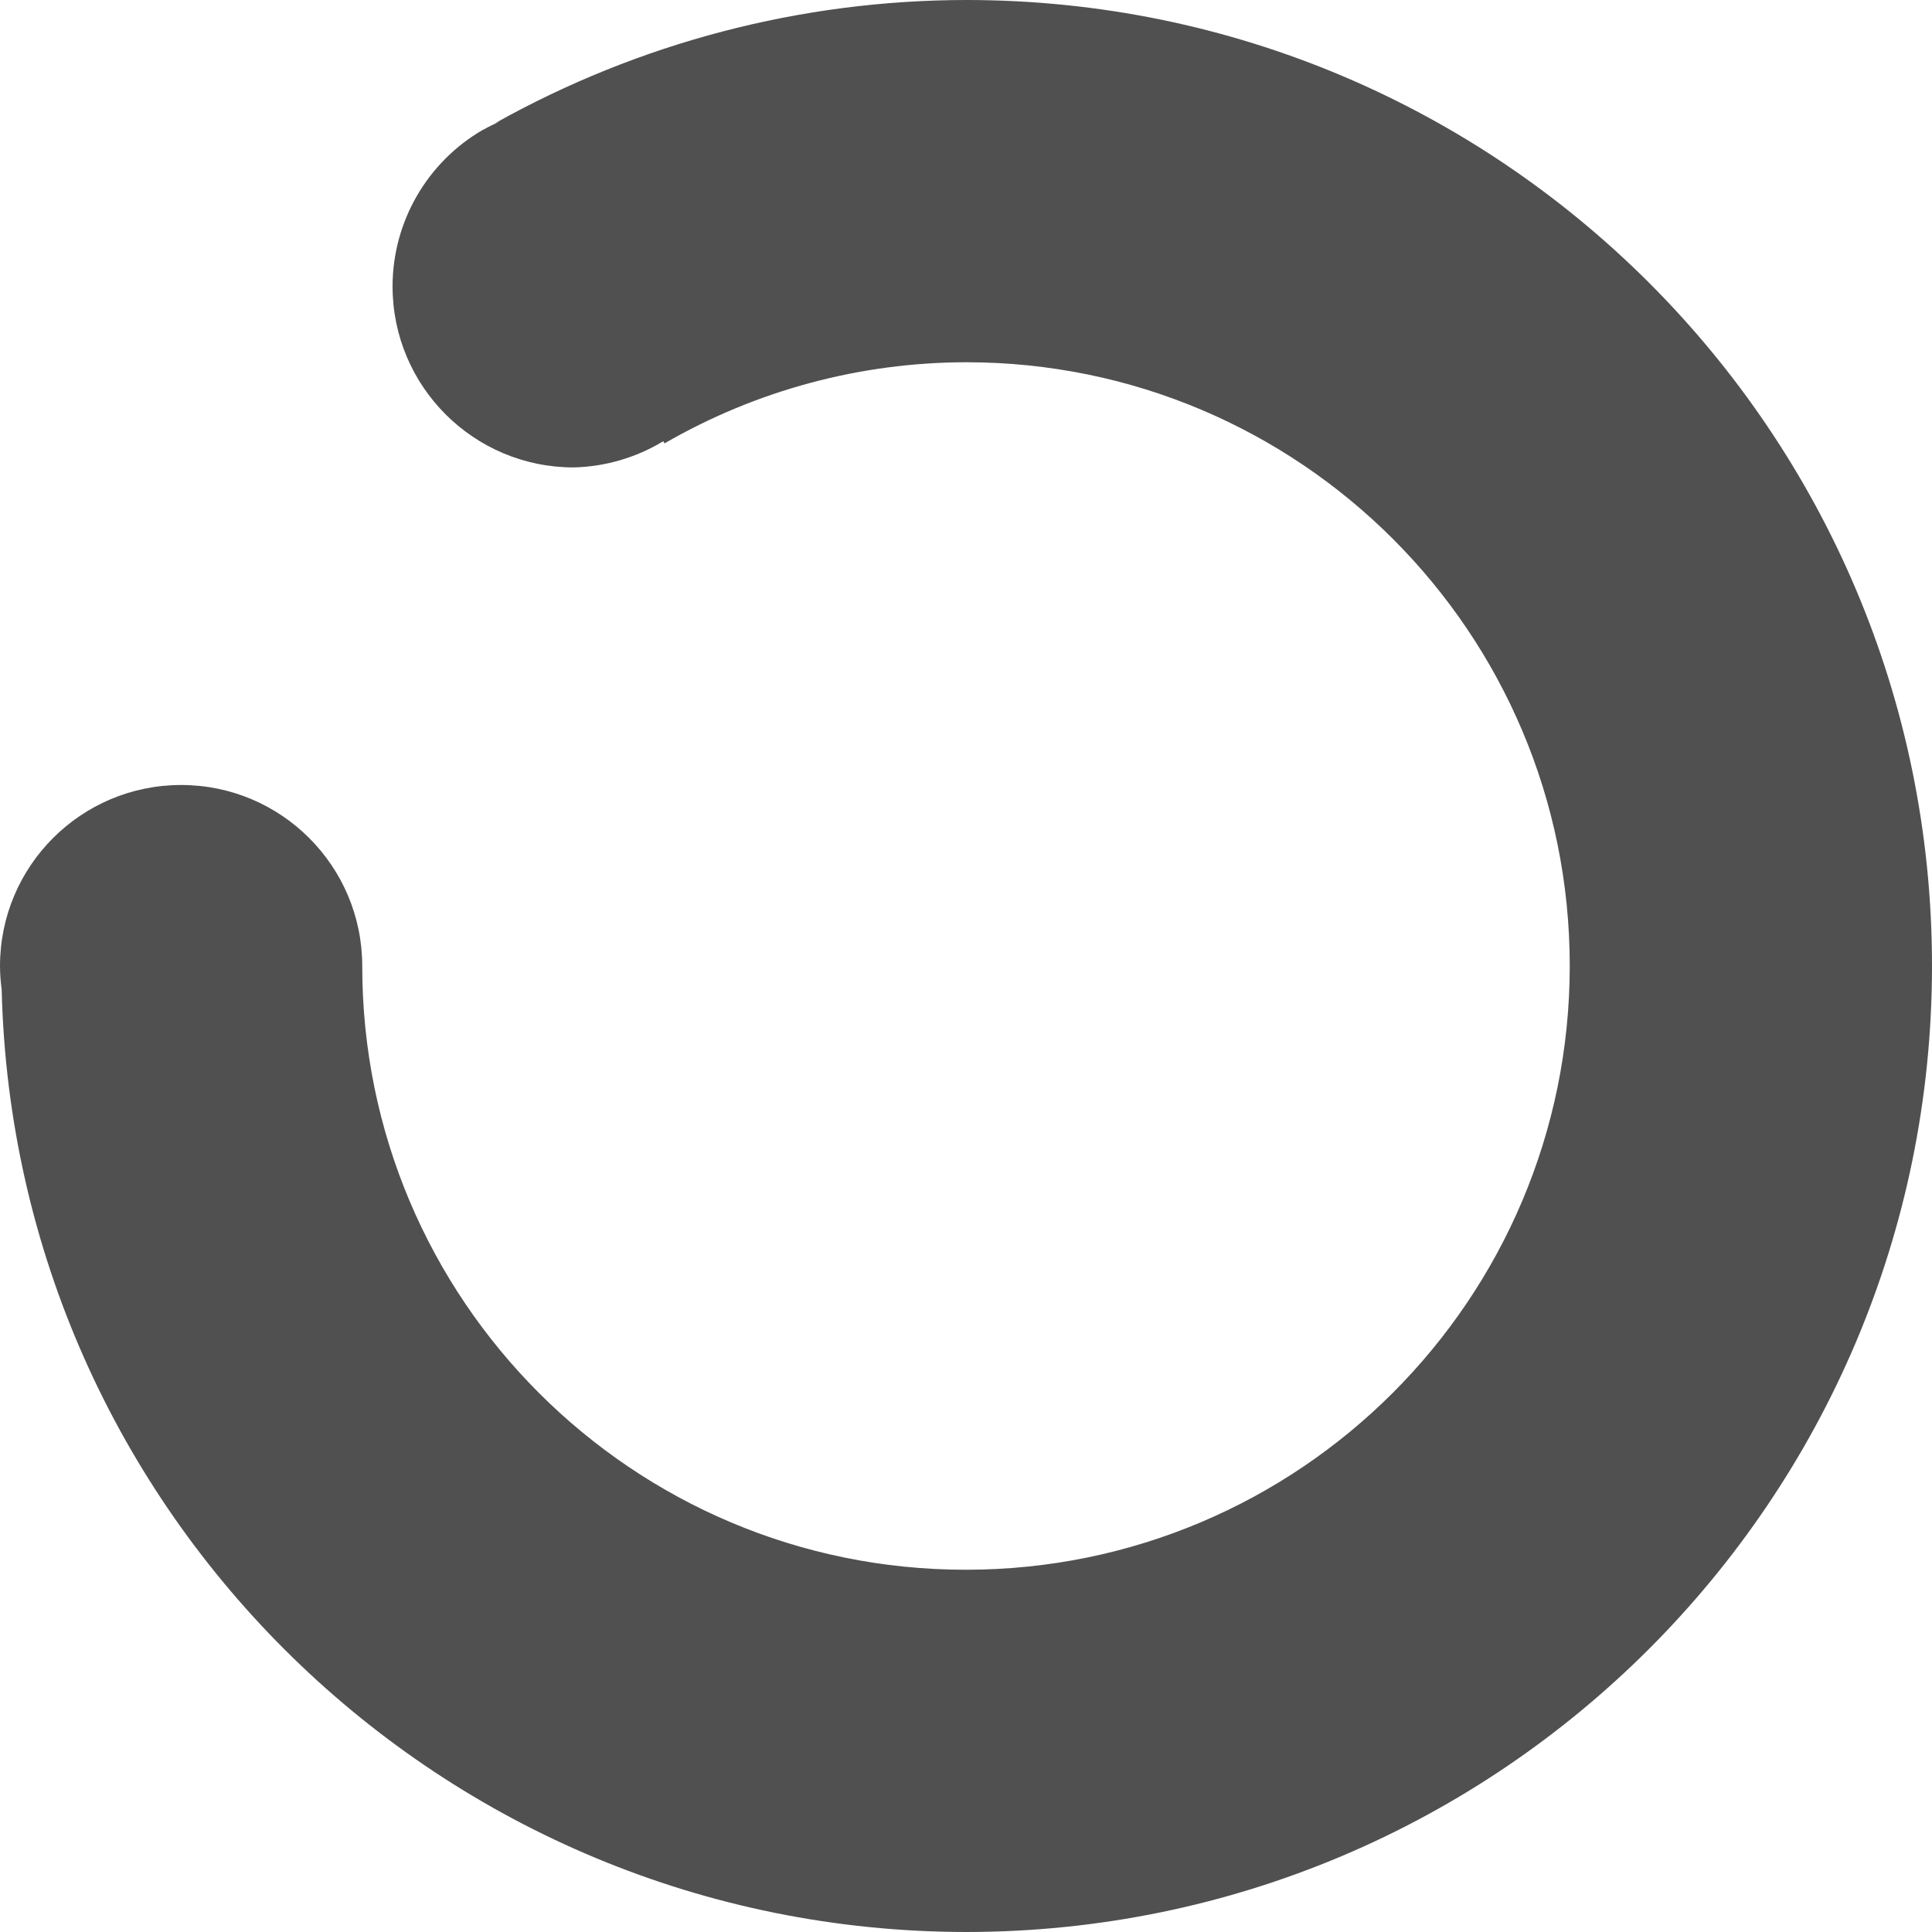
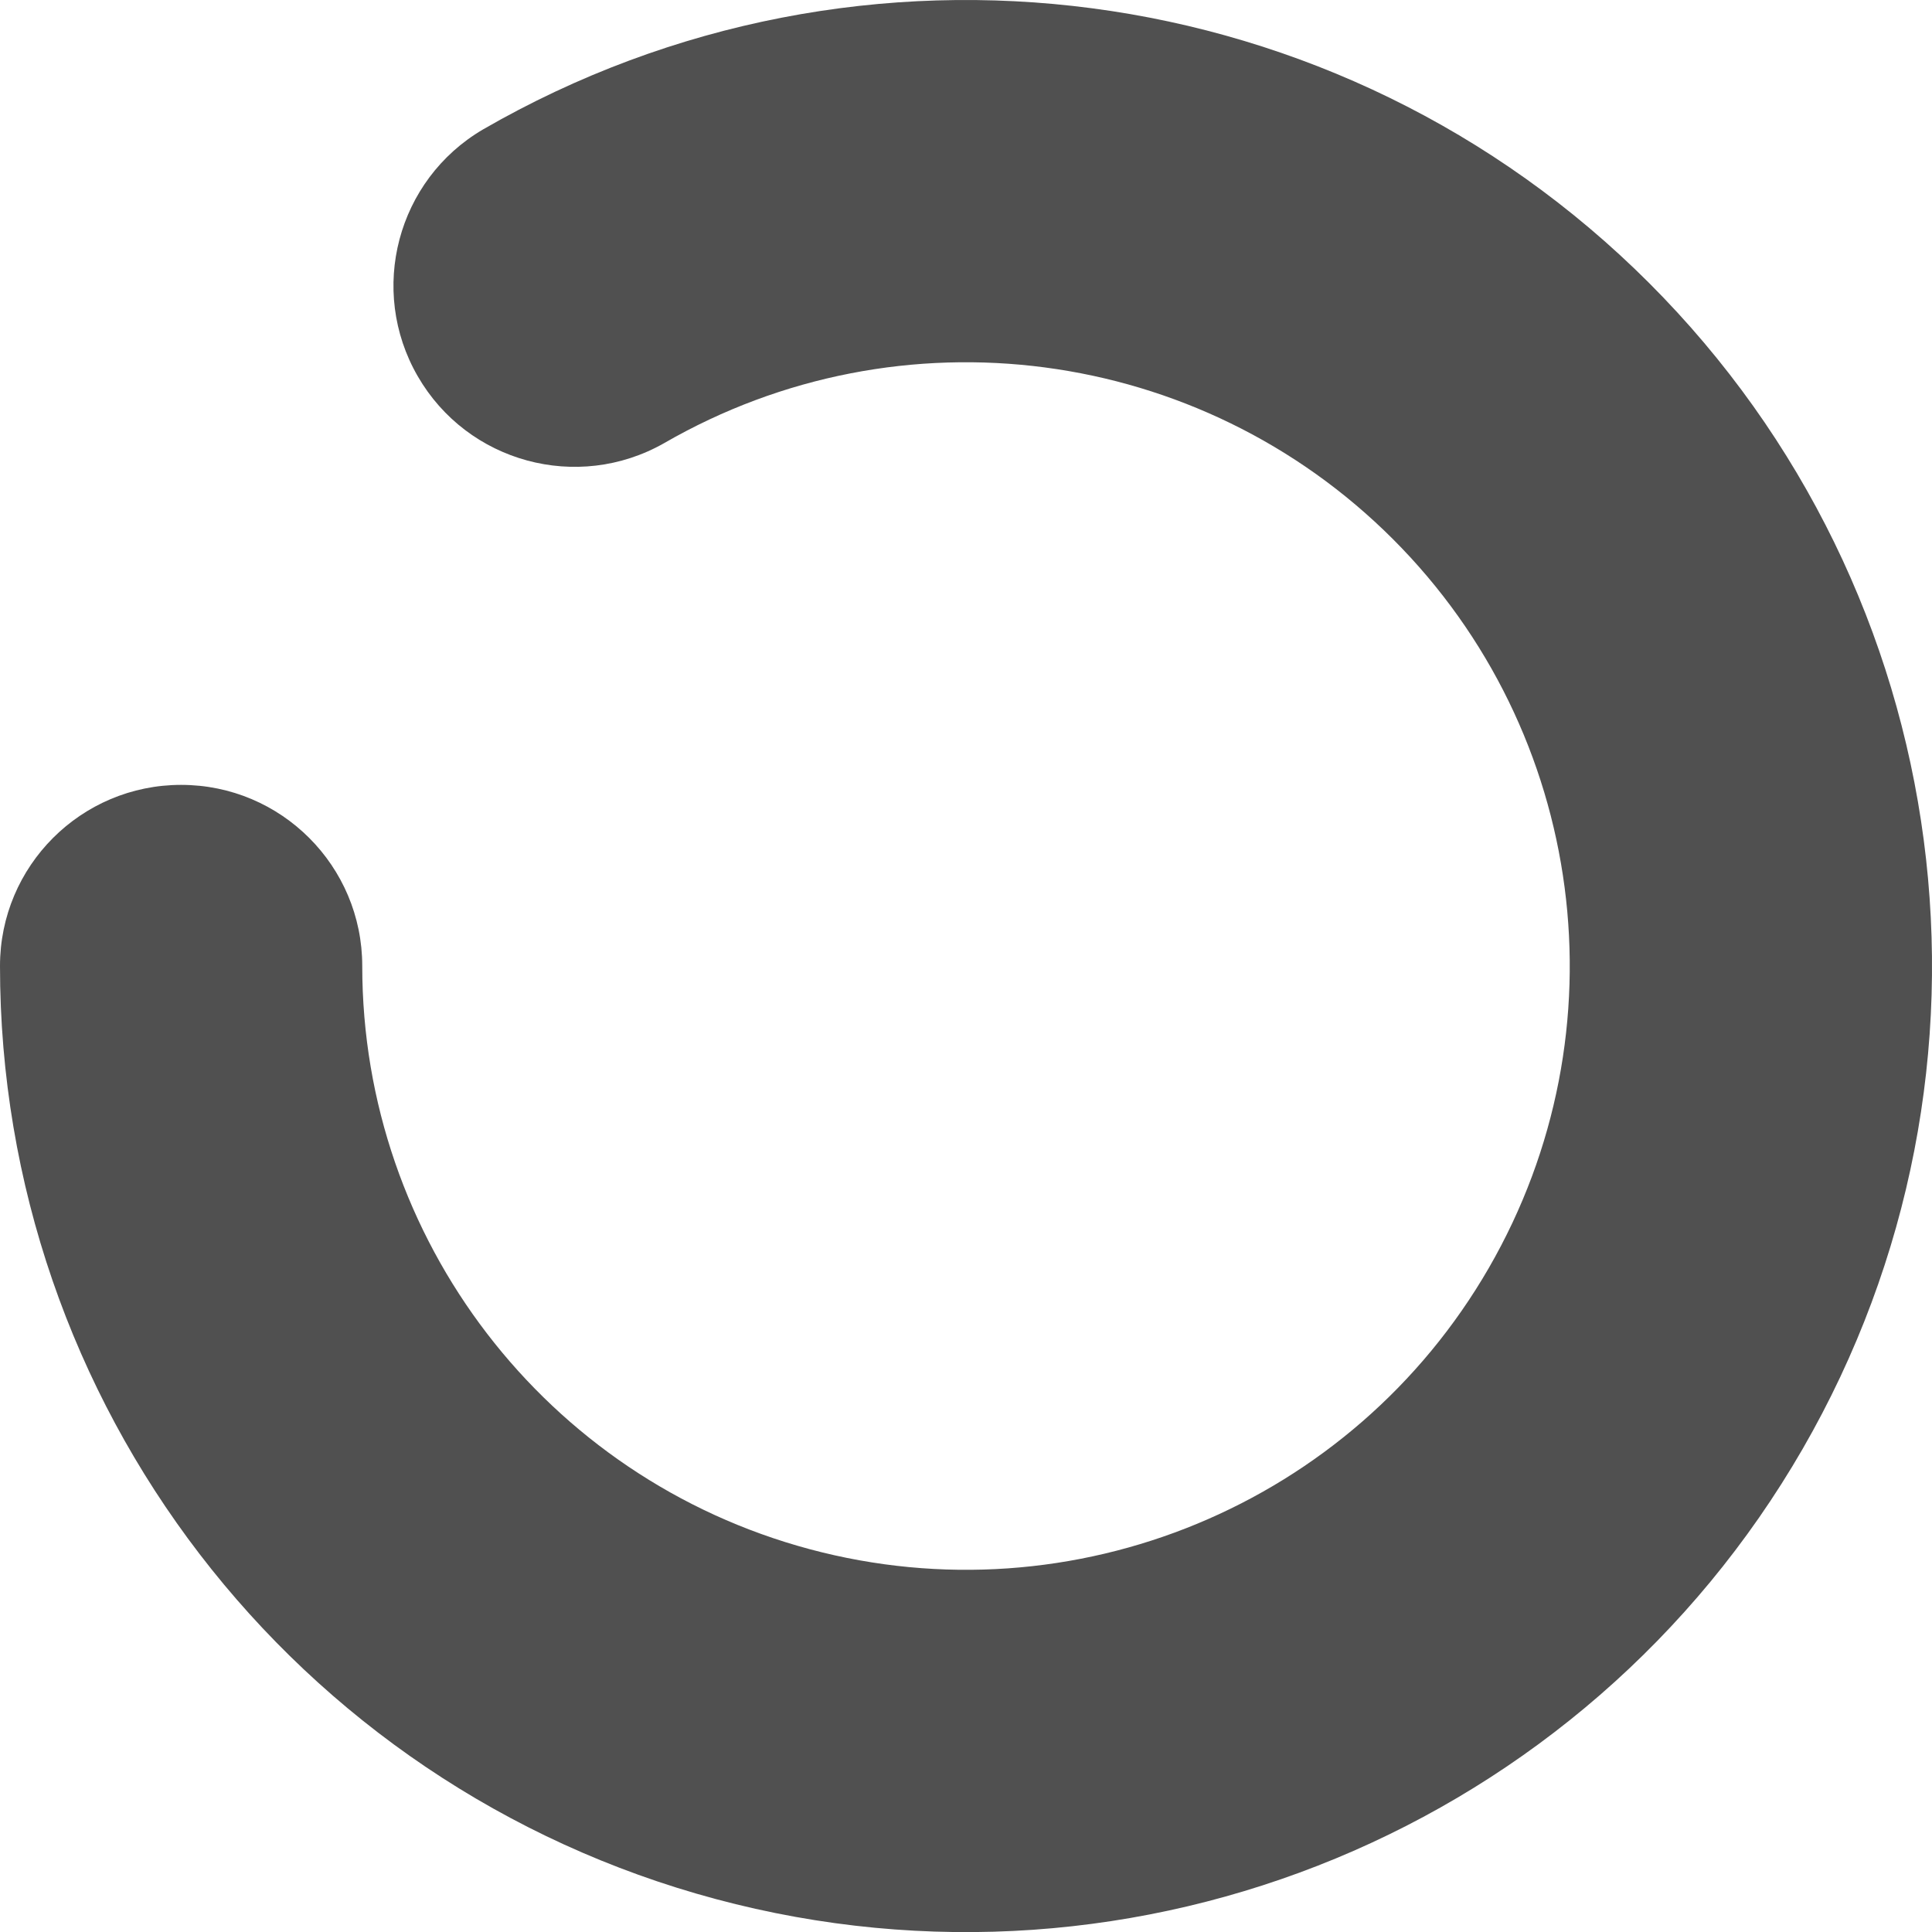
<svg xmlns="http://www.w3.org/2000/svg" width="16" height="16" viewBox="52 -51 16 16" version="1.1" style="fill:none;stroke-linecap:round;stroke-linejoin:round" id="svg8">
  <defs id="defs8" />
-   <g transform="scale(1,-1)" id="g8">
-     <path id="path10" style="fill:#505050;fill-opacity:1;stroke:none;stroke-width:0.249;stroke-dasharray:none" d="m 52,42.999 a 1.5,1.5 45.33 0 1 0.014,-0.195 8.001,7.999 45.338 0 1 -5.4e-5,-0.004 A 8.001,7.999 45.338 0 1 59.999,35 8.001,7.999 45.338 0 1 68,43.001 8.001,7.999 45.338 0 1 60.001,51 8.001,7.999 45.338 0 1 56.101,49.98 a 1.5,1.5 45.33 0 0 0.039,0.014 1.5,1.5 45.33 0 1 -0.137,-0.068 1.5,1.5 45.33 0 1 -0.002,9e-6 1.5,1.5 45.33 0 1 -0.75,-1.297 1.5,1.5 45.33 0 1 1.5,-1.5 1.5,1.5 45.33 0 1 0.742,0.217 l 0.01,-0.018 a 5.001,4.999 45.337 0 0 2.498,0.672 5.001,4.999 45.337 0 0 4.999,-4.999 5.001,4.999 45.337 0 0 -5.001,-5.001 5.001,4.999 45.337 0 0 -4.999,4.999 1.5,1.5 45.33 0 1 -1.5,1.5 A 1.5,1.5 45.33 0 1 52,42.999 Z m 0.072,-0.453 a 1.5,1.5 45.33 0 1 0.006,-0.019 1.5,1.5 45.33 0 0 -0.006,0.019 z m 0.955,-0.969 a 1.5,1.5 45.33 0 1 0.02,-0.006 1.5,1.5 45.33 0 0 -0.02,0.006 z m 0.926,-0.006 a 1.5,1.5 45.33 0 1 0.02,0.006 1.5,1.5 45.33 0 0 -0.02,-0.006 z m 0.969,0.955 a 1.5,1.5 45.33 0 1 0.006,0.02 1.5,1.5 45.33 0 0 -0.006,-0.02 z m 1.462,7.553 a 1.5,1.5 45.33 0 0 0.086,0.018 1.5,1.5 45.33 0 1 -0.086,-0.018 z m 0.82,-0.023 a 1.5,1.5 45.33 0 0 0.02,-0.006 1.5,1.5 45.33 0 1 -0.02,0.006 z m 0.677,-2.389 a 1.5,1.5 45.33 0 1 0.016,0.016 1.5,1.5 45.33 0 0 -0.016,-0.016 z m 0.264,0.438 a 1.5,1.5 45.33 0 1 0.014,0.035 1.5,1.5 45.33 0 0 -0.014,-0.035 z m 0.028,0.996 a 1.5,1.5 45.33 0 0 0.006,-0.019 1.5,1.5 45.33 0 1 -0.006,0.019 z" />
-   </g>
+   <path d="m 52,-43 a 8,8 0 1 0 4,-6.928 1.5,1.5 0 0 0 1.5,2.598 5,5 0 1 1 -2.5,4.33 1.5,1.5 0 0 0 -3,0 z" style="fill:#505050;stroke:none;stroke-width:0.25" id="path9" />
</svg>
